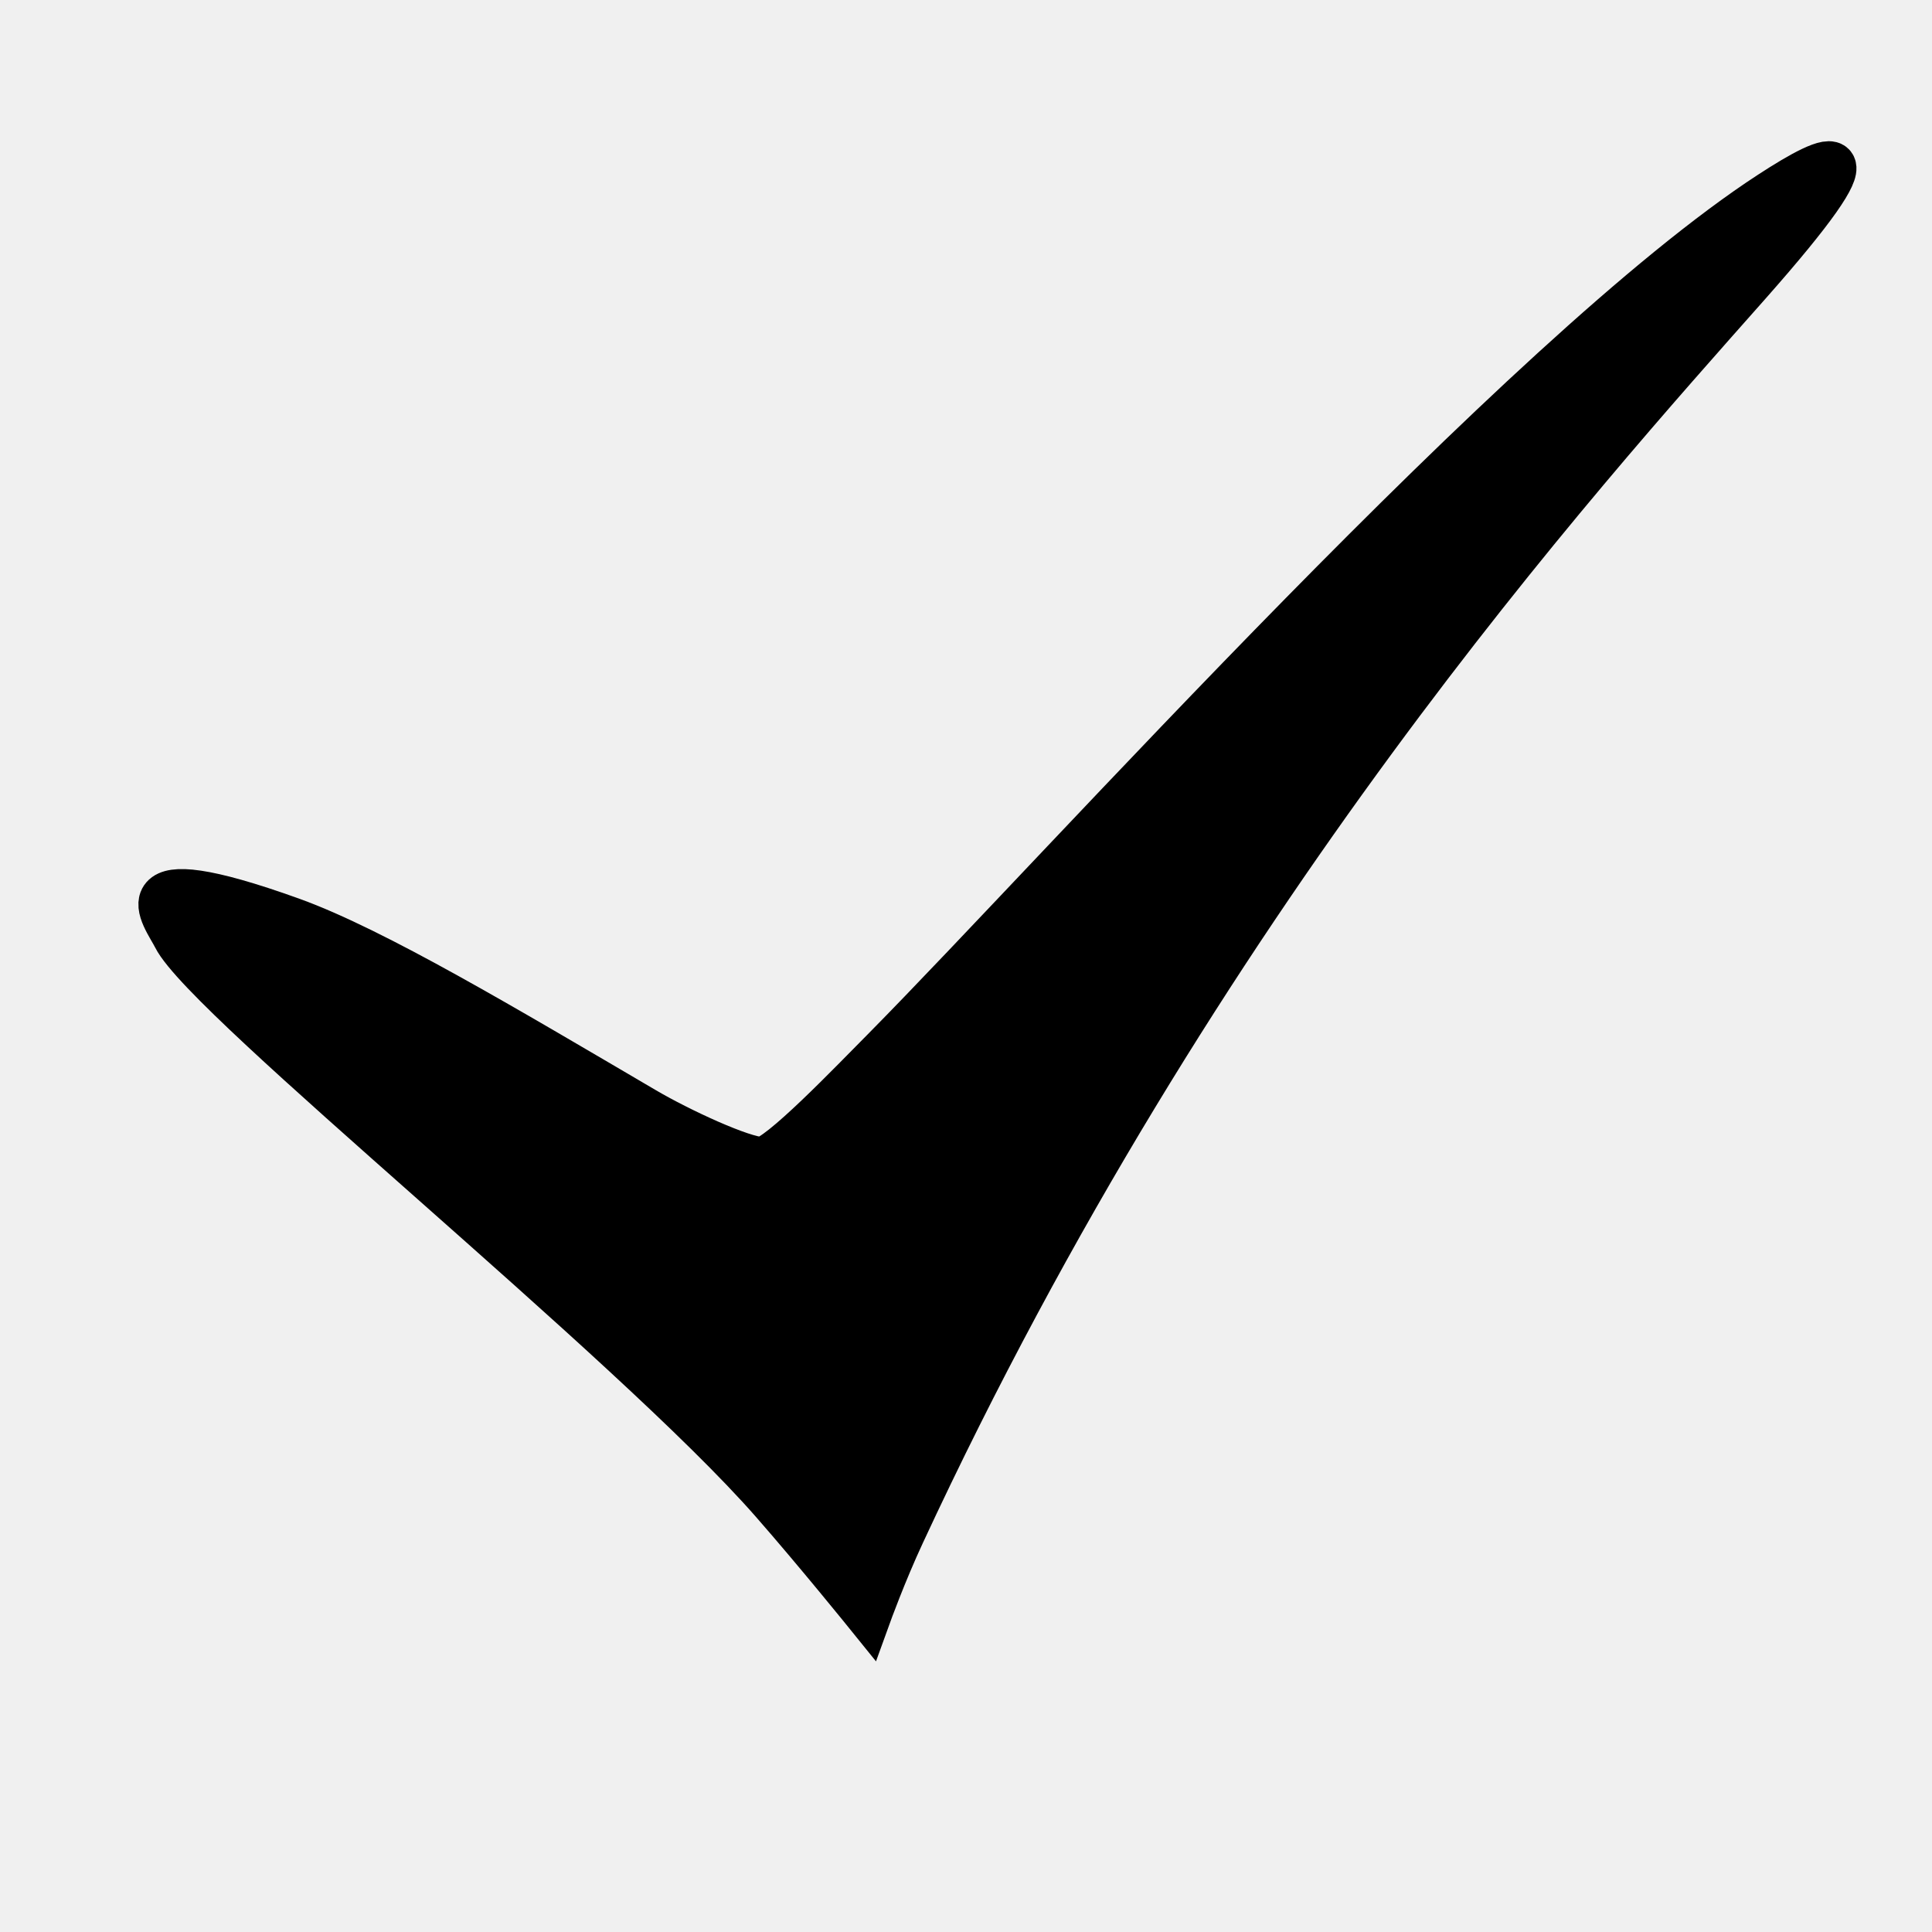
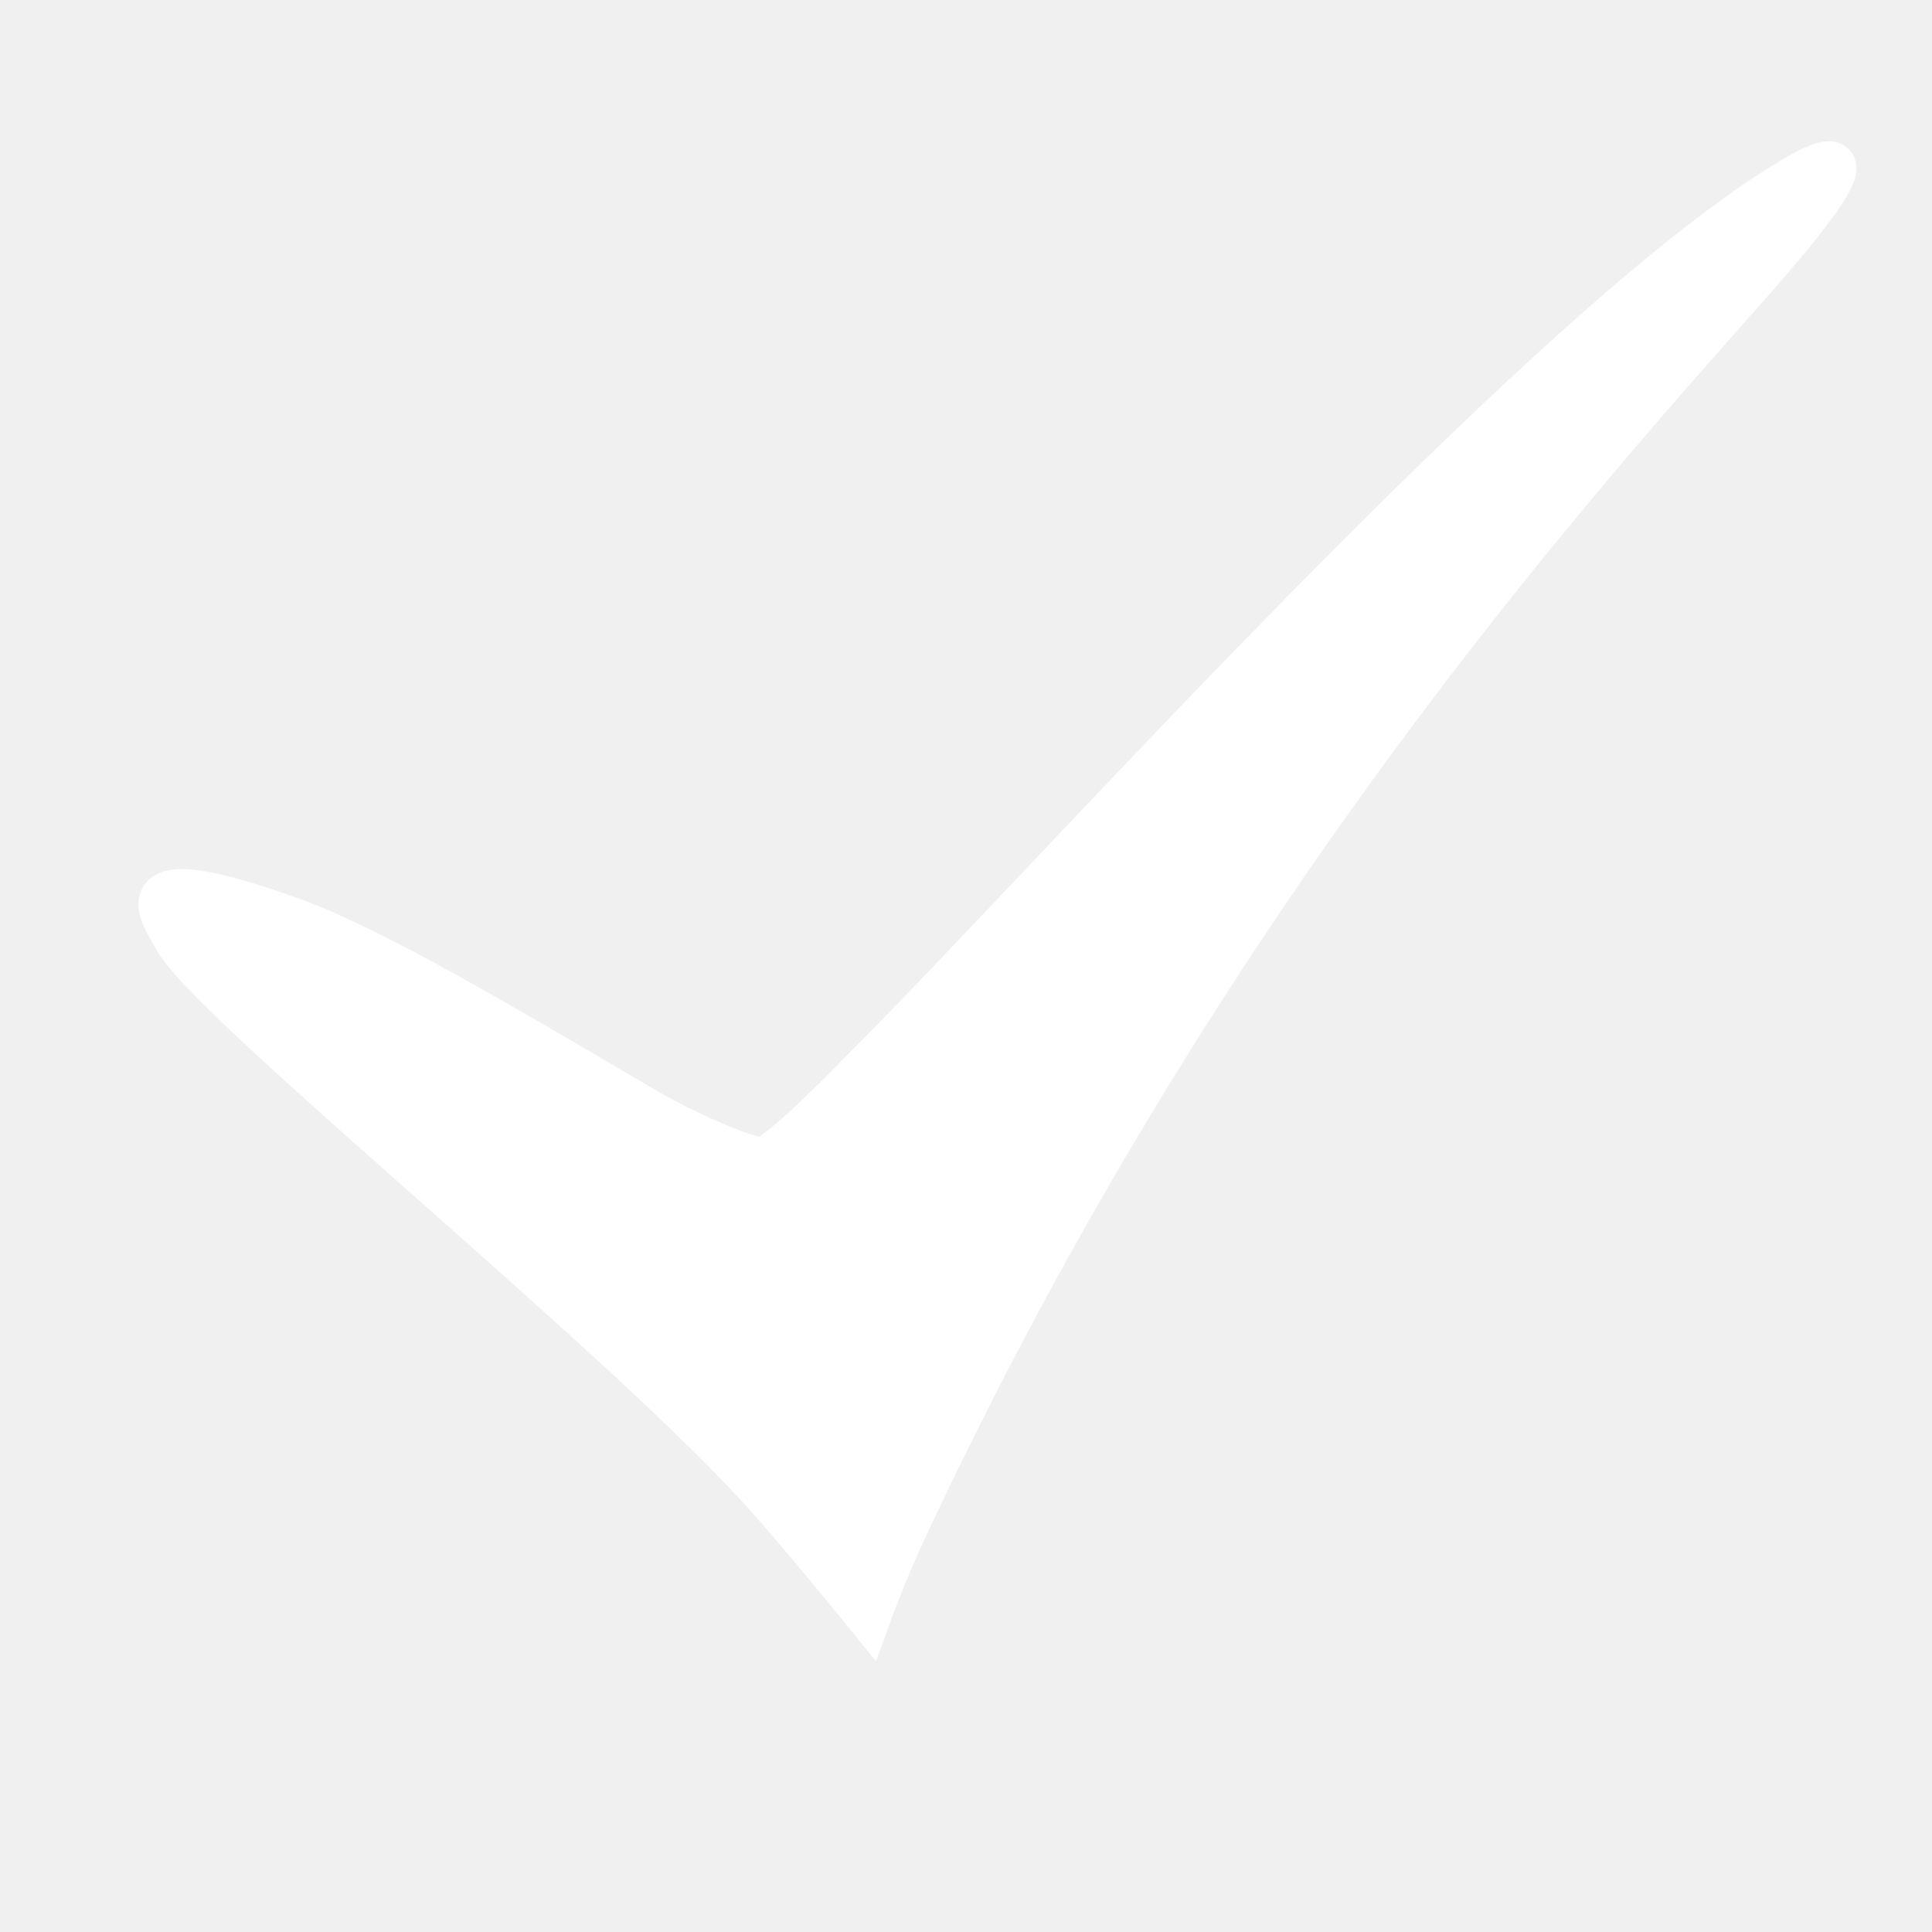
<svg xmlns="http://www.w3.org/2000/svg" width="32px" height="32px" enable-background="new 0 0 32 32" version="1.1" viewBox="0 0 32 32" xml:space="preserve">
-   <path d="m14.383 26.764s0.259-0.716 0.563-1.367c4.908-10.57 11.212-17.53 14.008-20.69 2.264-2.559 1.378-2.156 0.375-1.503-4.09 2.659-11.742 11.206-14.668 14.169-0.542 0.545-1.769 1.833-2.045 1.833-0.313 0-1.358-0.481-1.955-0.833-2.282-1.338-4.464-2.643-5.834-3.136-2.917-1.049-2.092-0.052-1.926 0.281 0.521 1.042 7.566 6.689 9.899 9.356 0.722 0.824 1.583 1.89 1.583 1.89z" stroke="#000" stroke-miterlimit="10" stroke-width=".75" />
+   <path d="m14.383 26.764s0.259-0.716 0.563-1.367c4.908-10.57 11.212-17.53 14.008-20.69 2.264-2.559 1.378-2.156 0.375-1.503-4.09 2.659-11.742 11.206-14.668 14.169-0.542 0.545-1.769 1.833-2.045 1.833-0.313 0-1.358-0.481-1.955-0.833-2.282-1.338-4.464-2.643-5.834-3.136-2.917-1.049-2.092-0.052-1.926 0.281 0.521 1.042 7.566 6.689 9.899 9.356 0.722 0.824 1.583 1.89 1.583 1.89z" fill="#fff" stroke="#fff" stroke-miterlimit="10" stroke-width=".75" />
</svg>
